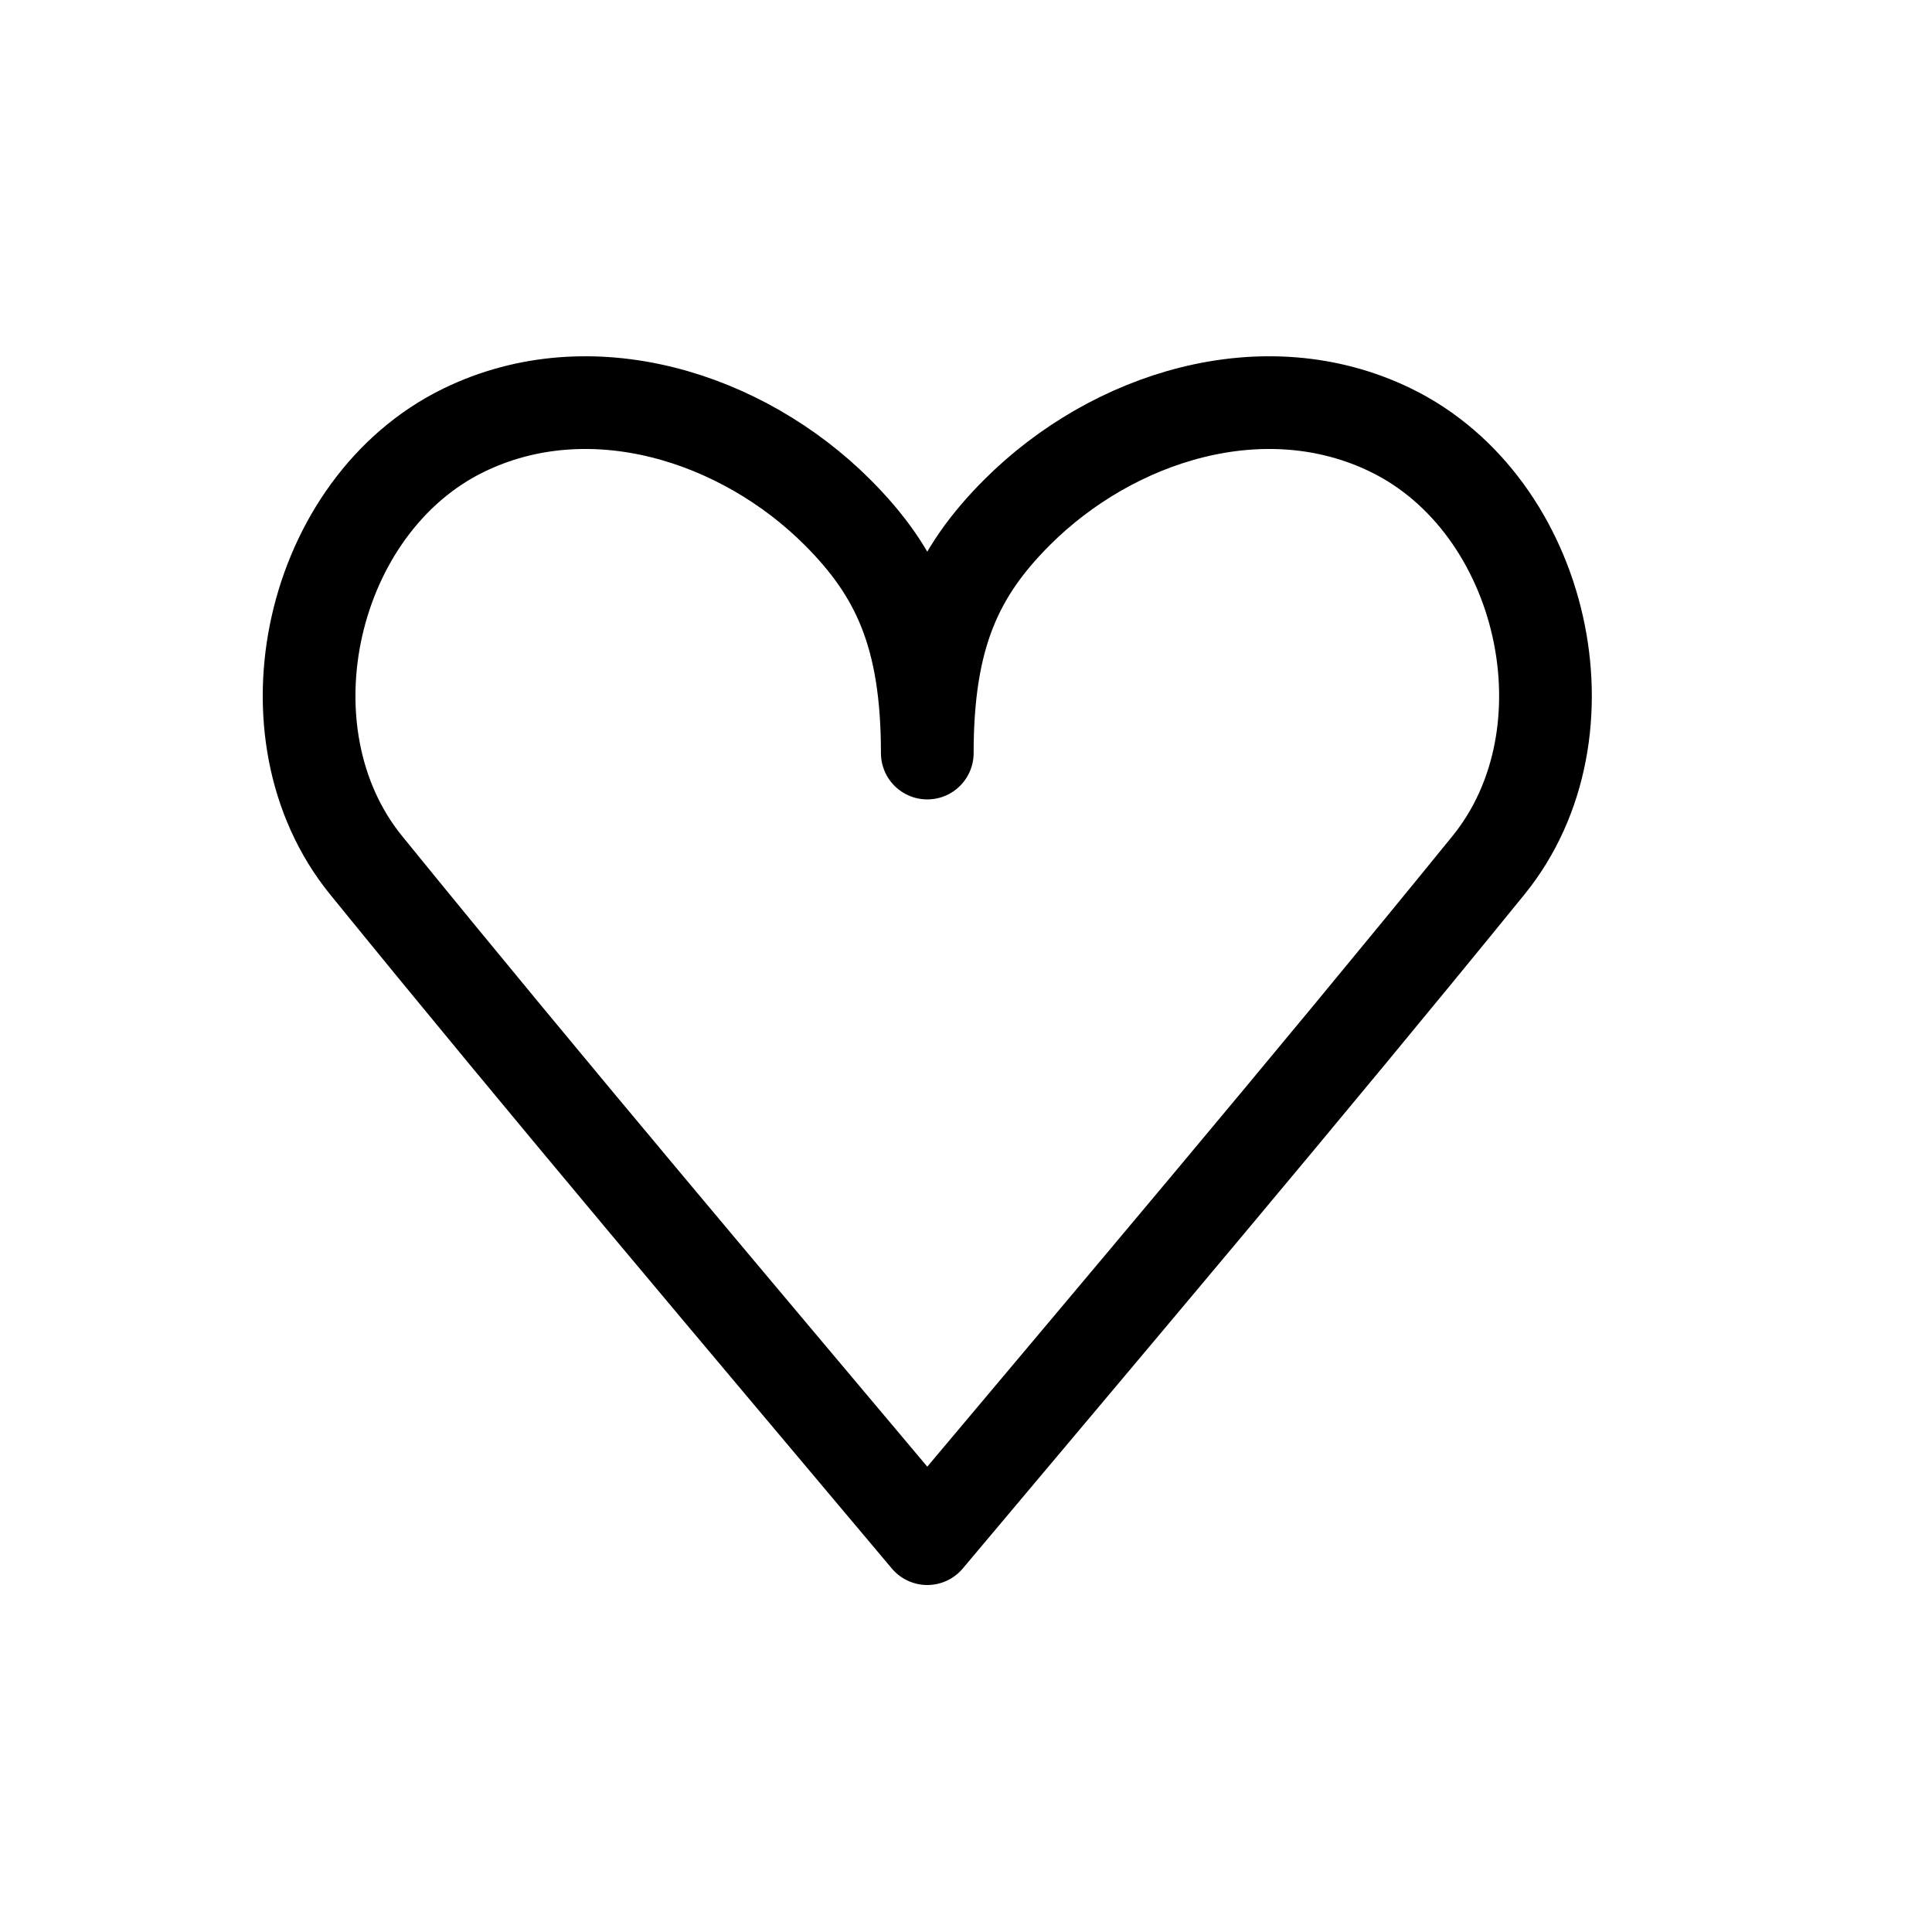
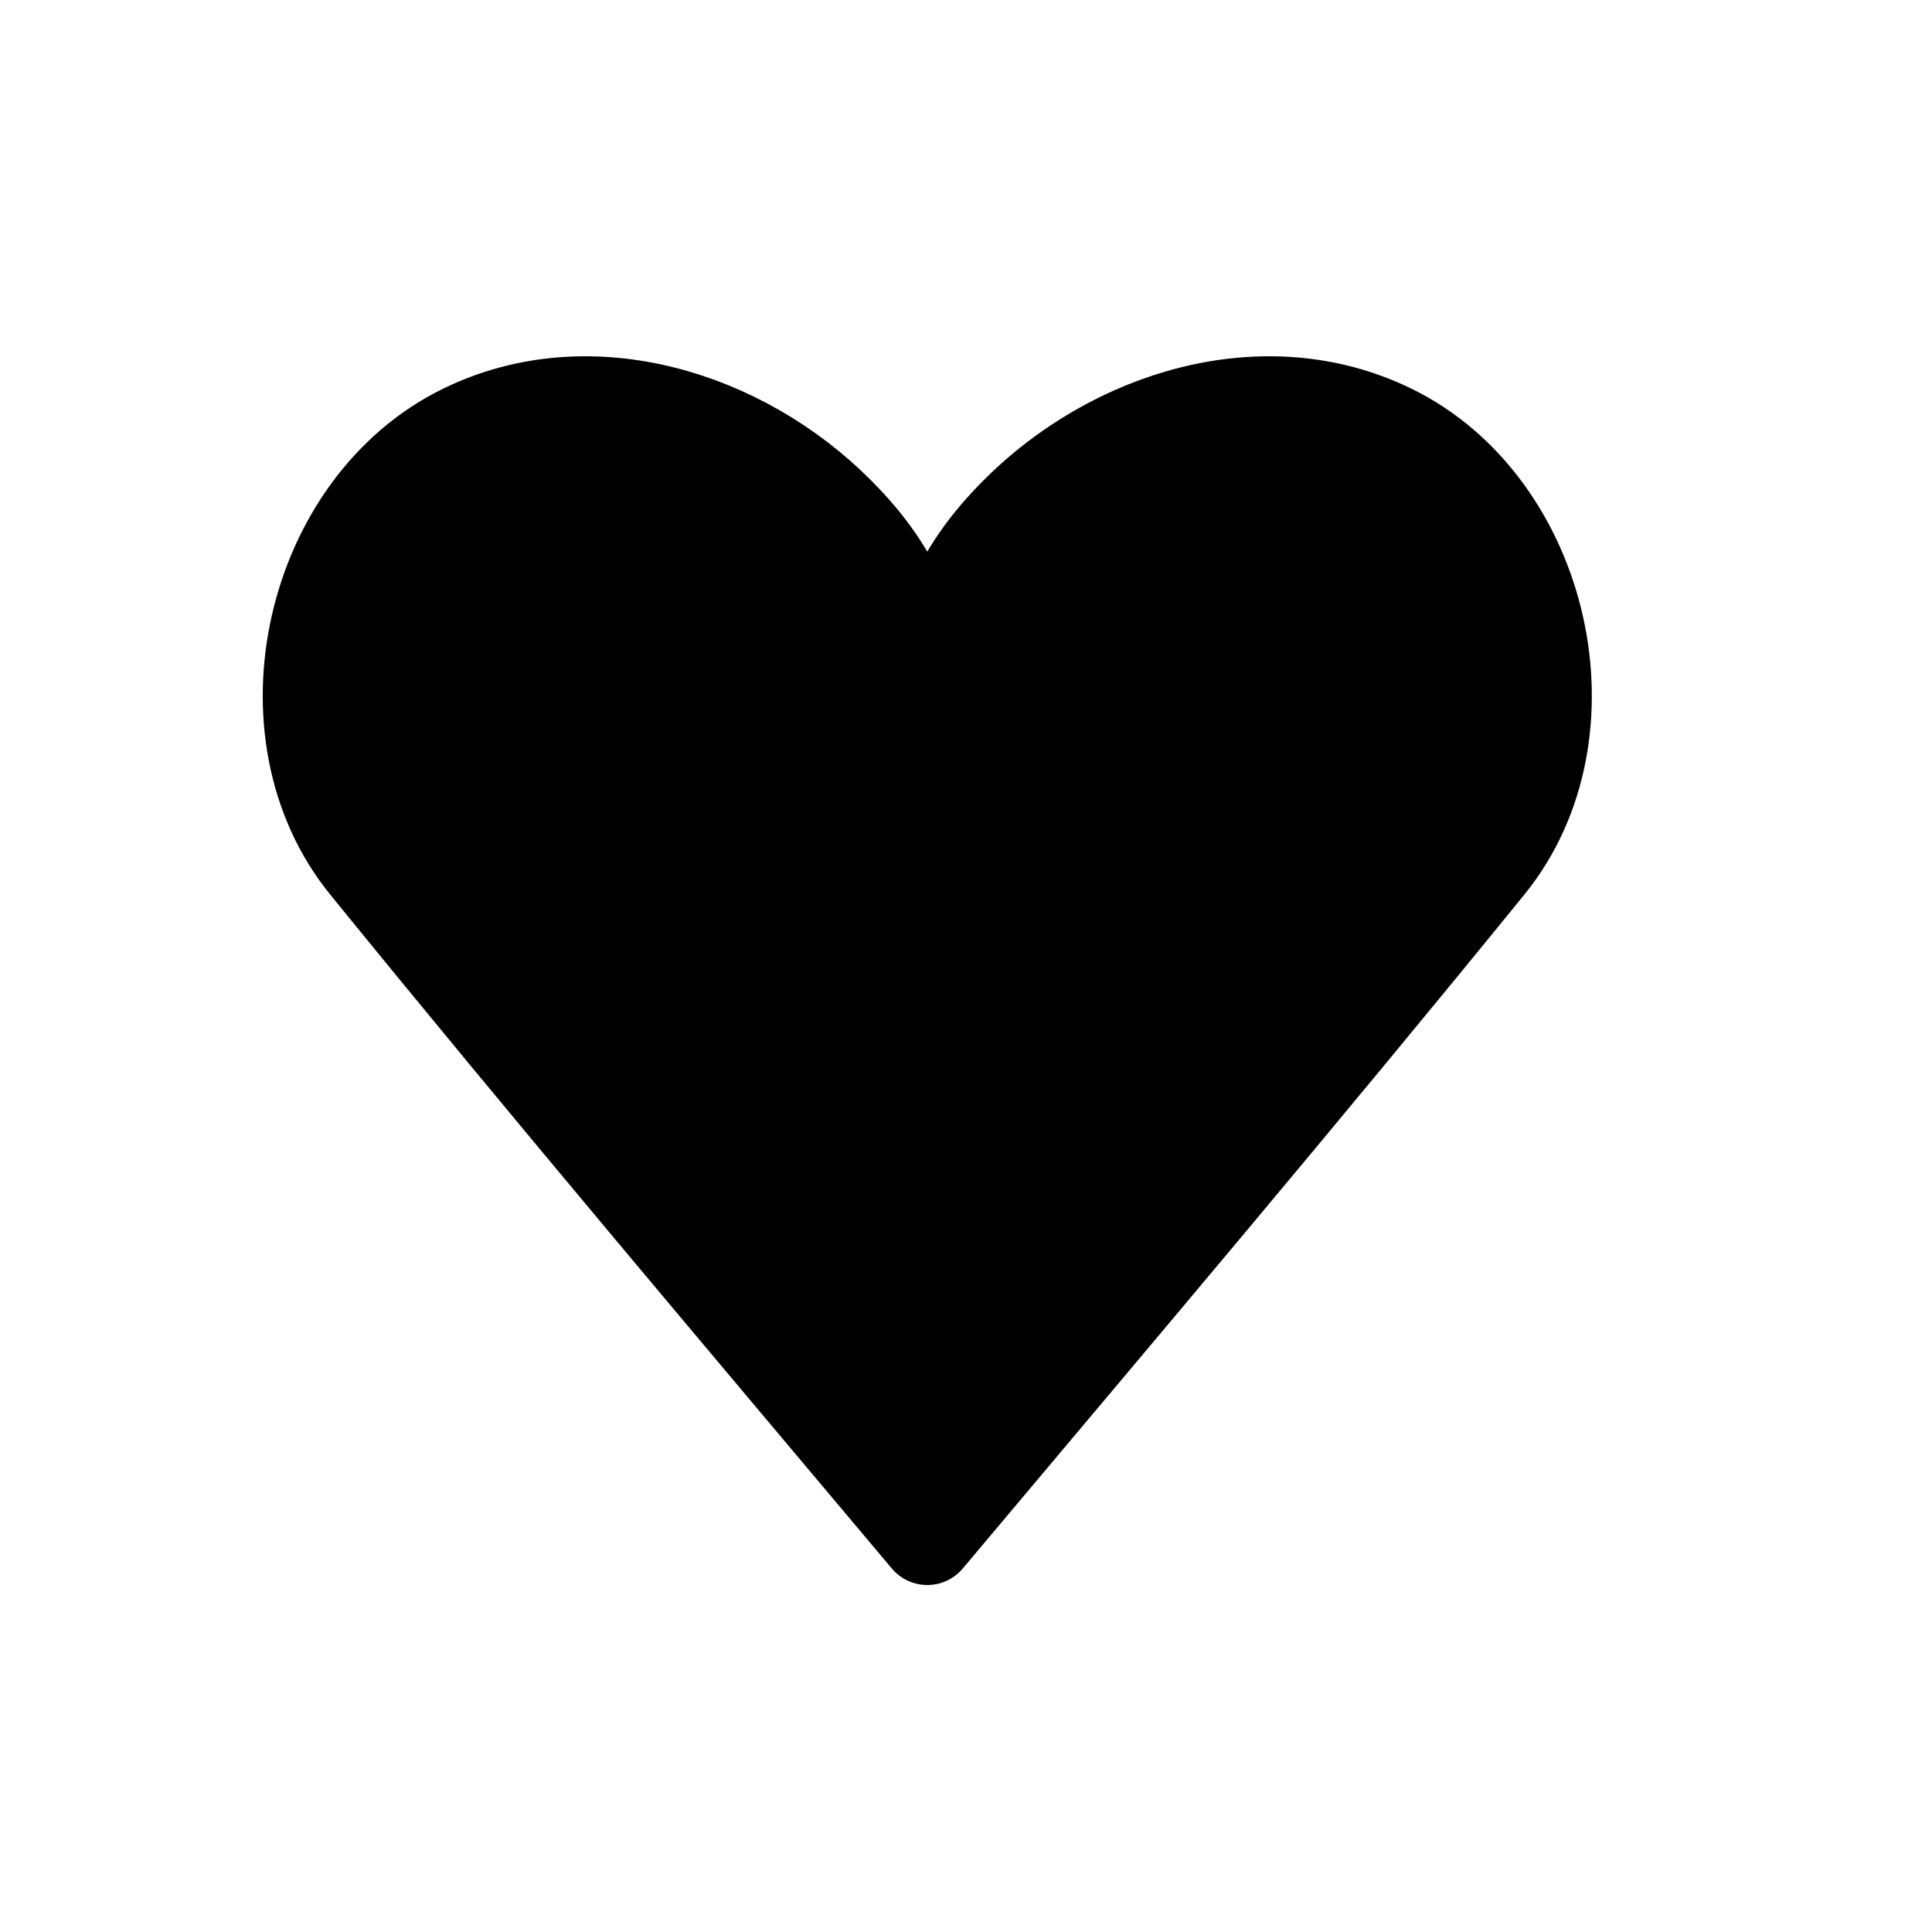
<svg xmlns="http://www.w3.org/2000/svg" width="100%" height="100%" version="1.1" viewBox="0 0 2778 2778" xml:space="preserve" style="fill-rule:evenodd;clip-rule:evenodd;stroke-linecap:round;stroke-linejoin:round;stroke-miterlimit:1.5">
  <g transform="matrix(5.55556,0,0,5.55556,-8.6363,-8906.4)">
    <g id="Harth" transform="matrix(1,0,0,1,1.55453,1603.15)">
      <rect width="500" height="500" x="0" y="0" style="fill:none" />
      <g>
-         <path d="M240,1344.11C240,1323.11 245.349,1311.87 256,1301.21C273,1284.21 300,1275.55 322.627,1286.58C349.963,1299.91 359.209,1340.48 340,1364.11C307.16,1404.52 273.501,1444.25 240,1484.11C206.499,1444.25 172.84,1404.52 140,1364.11C120.791,1340.48 130.037,1299.91 157.373,1286.58C180,1275.55 207,1284.21 224,1301.21C234.651,1311.87 240,1323.11 240,1344.11Z" transform="matrix(1.45235,0,0,1.45235,-108.564,-1757.21)" style="fill:none;stroke:#000;stroke-width:16.52px" />
+         <path d="M240,1344.11C240,1323.11 245.349,1311.87 256,1301.21C273,1284.21 300,1275.55 322.627,1286.58C349.963,1299.91 359.209,1340.48 340,1364.11C307.16,1404.52 273.501,1444.25 240,1484.11C206.499,1444.25 172.84,1404.52 140,1364.11C120.791,1340.48 130.037,1299.91 157.373,1286.58C180,1275.55 207,1284.21 224,1301.21C234.651,1311.87 240,1323.11 240,1344.11Z" transform="matrix(1.45235,0,0,1.45235,-108.564,-1757.21)" style="fill:#000;stroke:#000;stroke-width:16.52px" />
      </g>
    </g>
  </g>
</svg>
